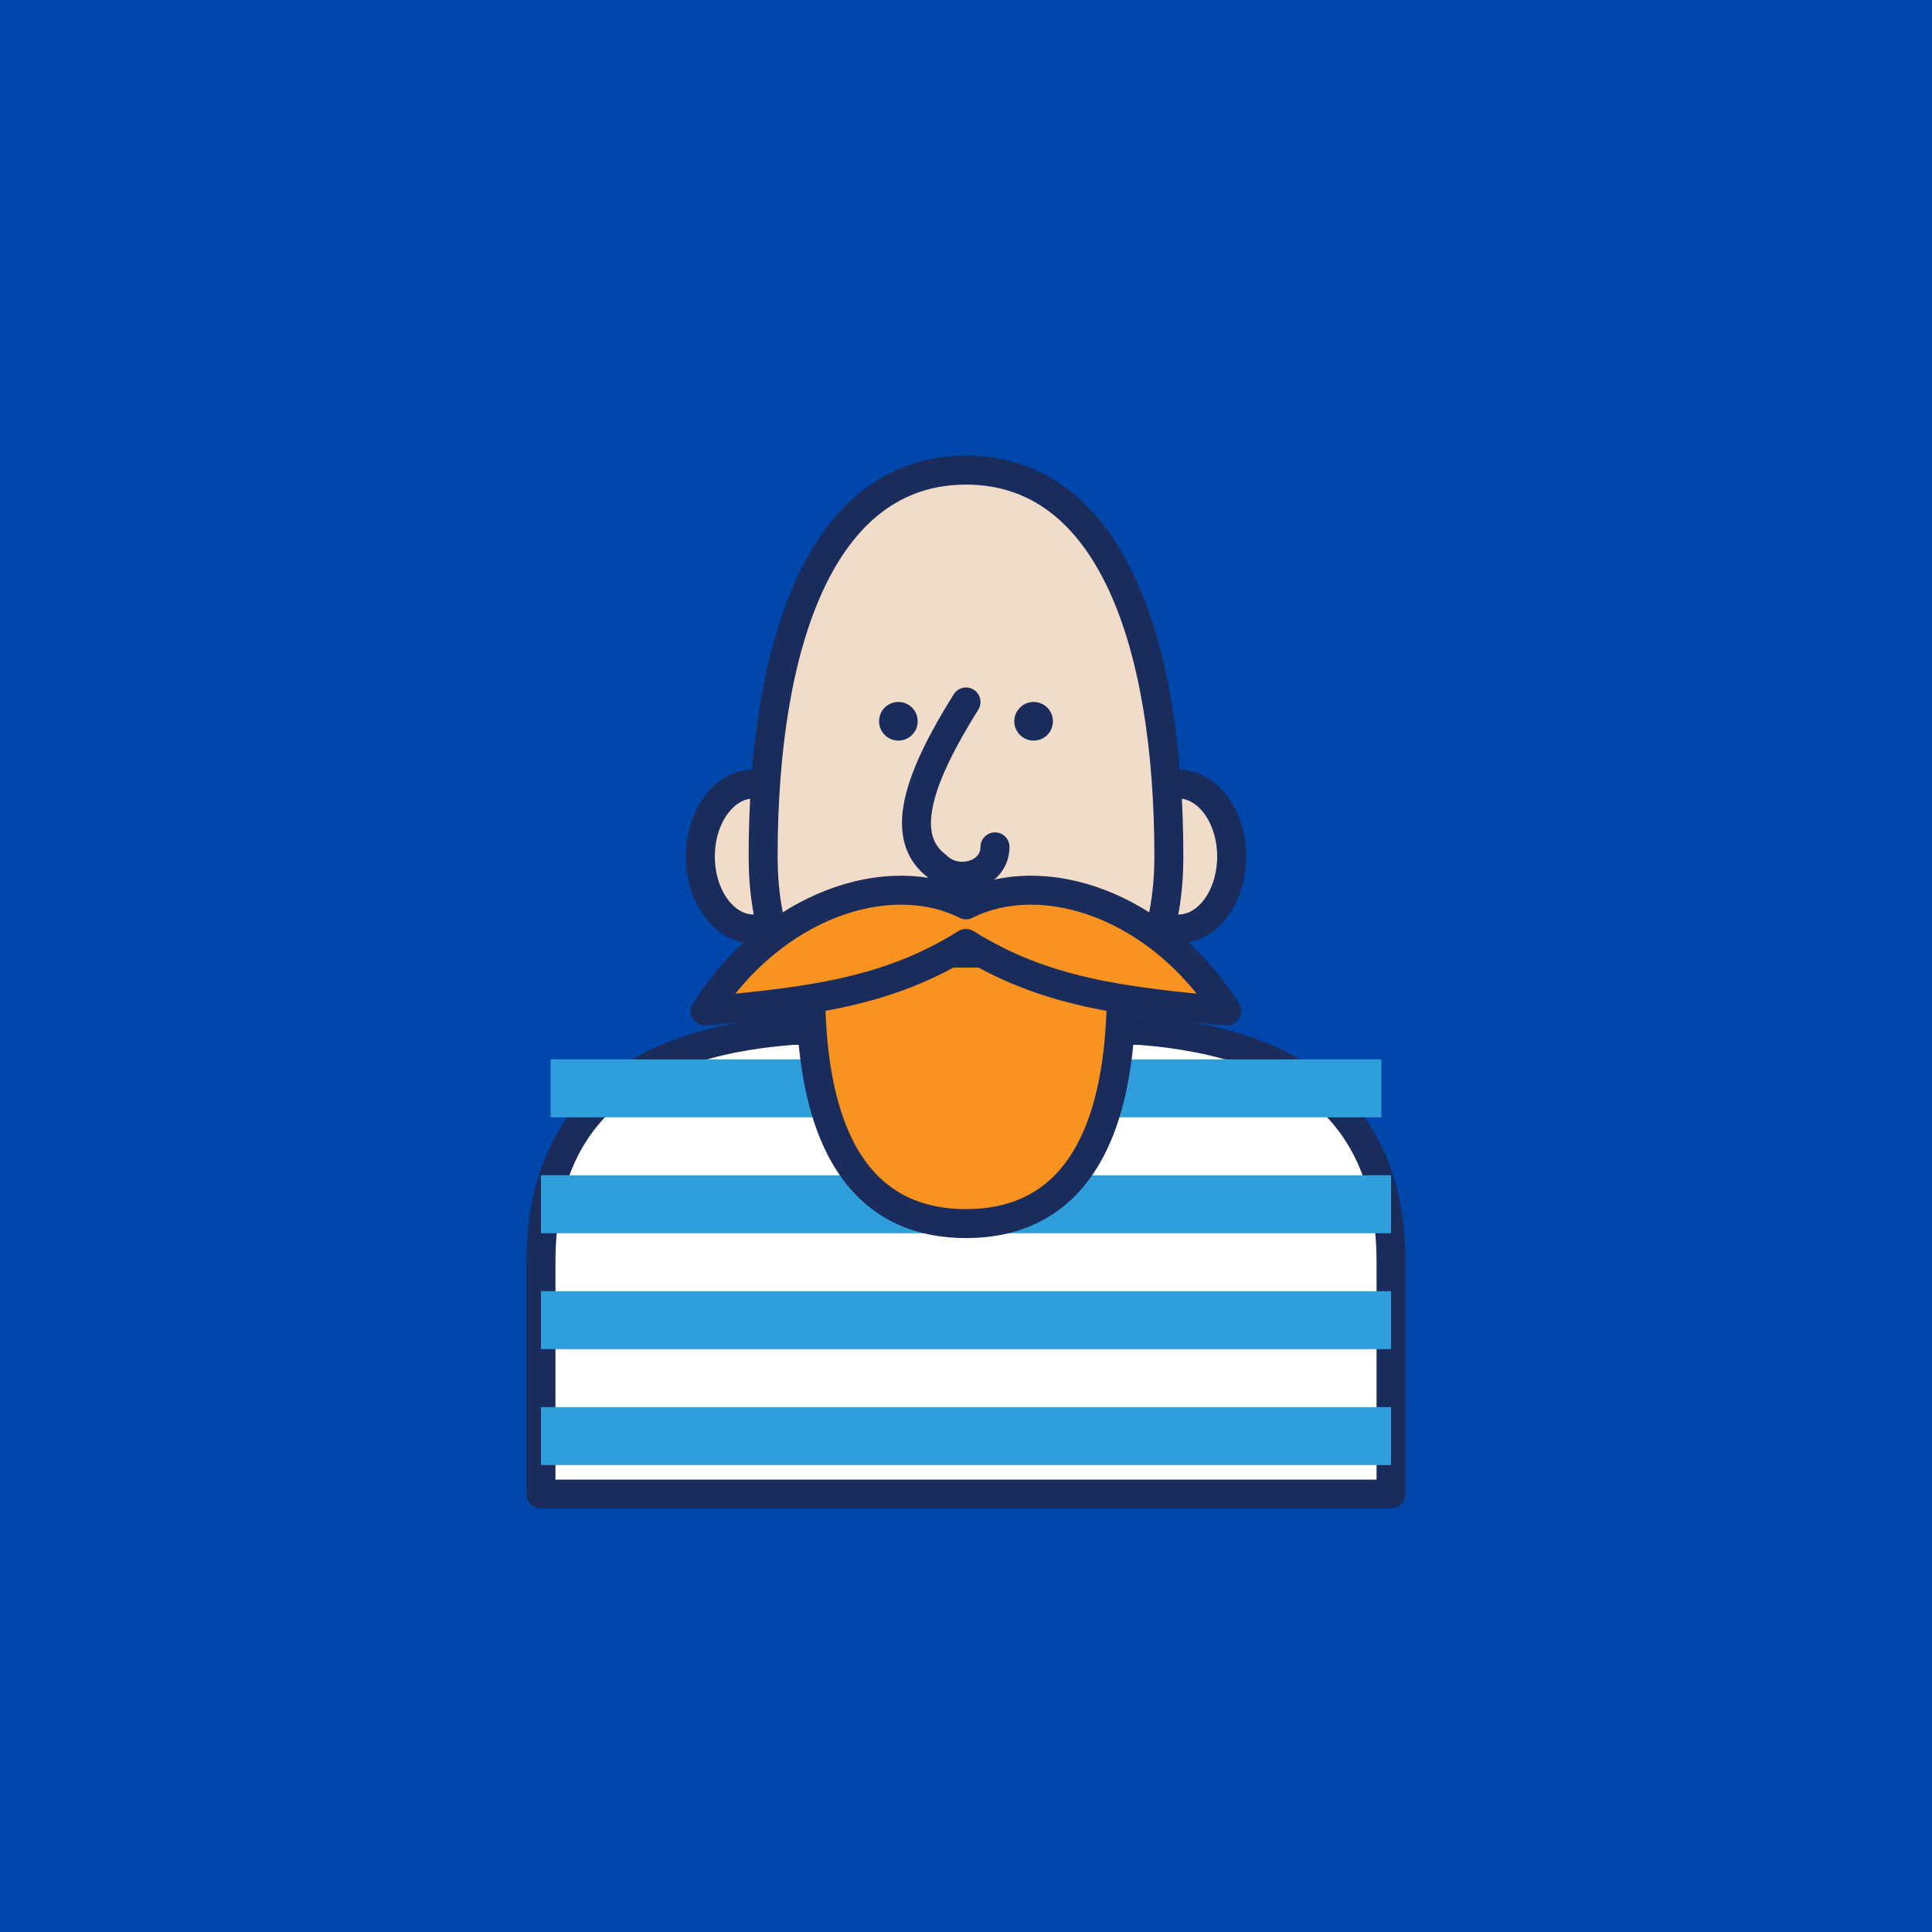
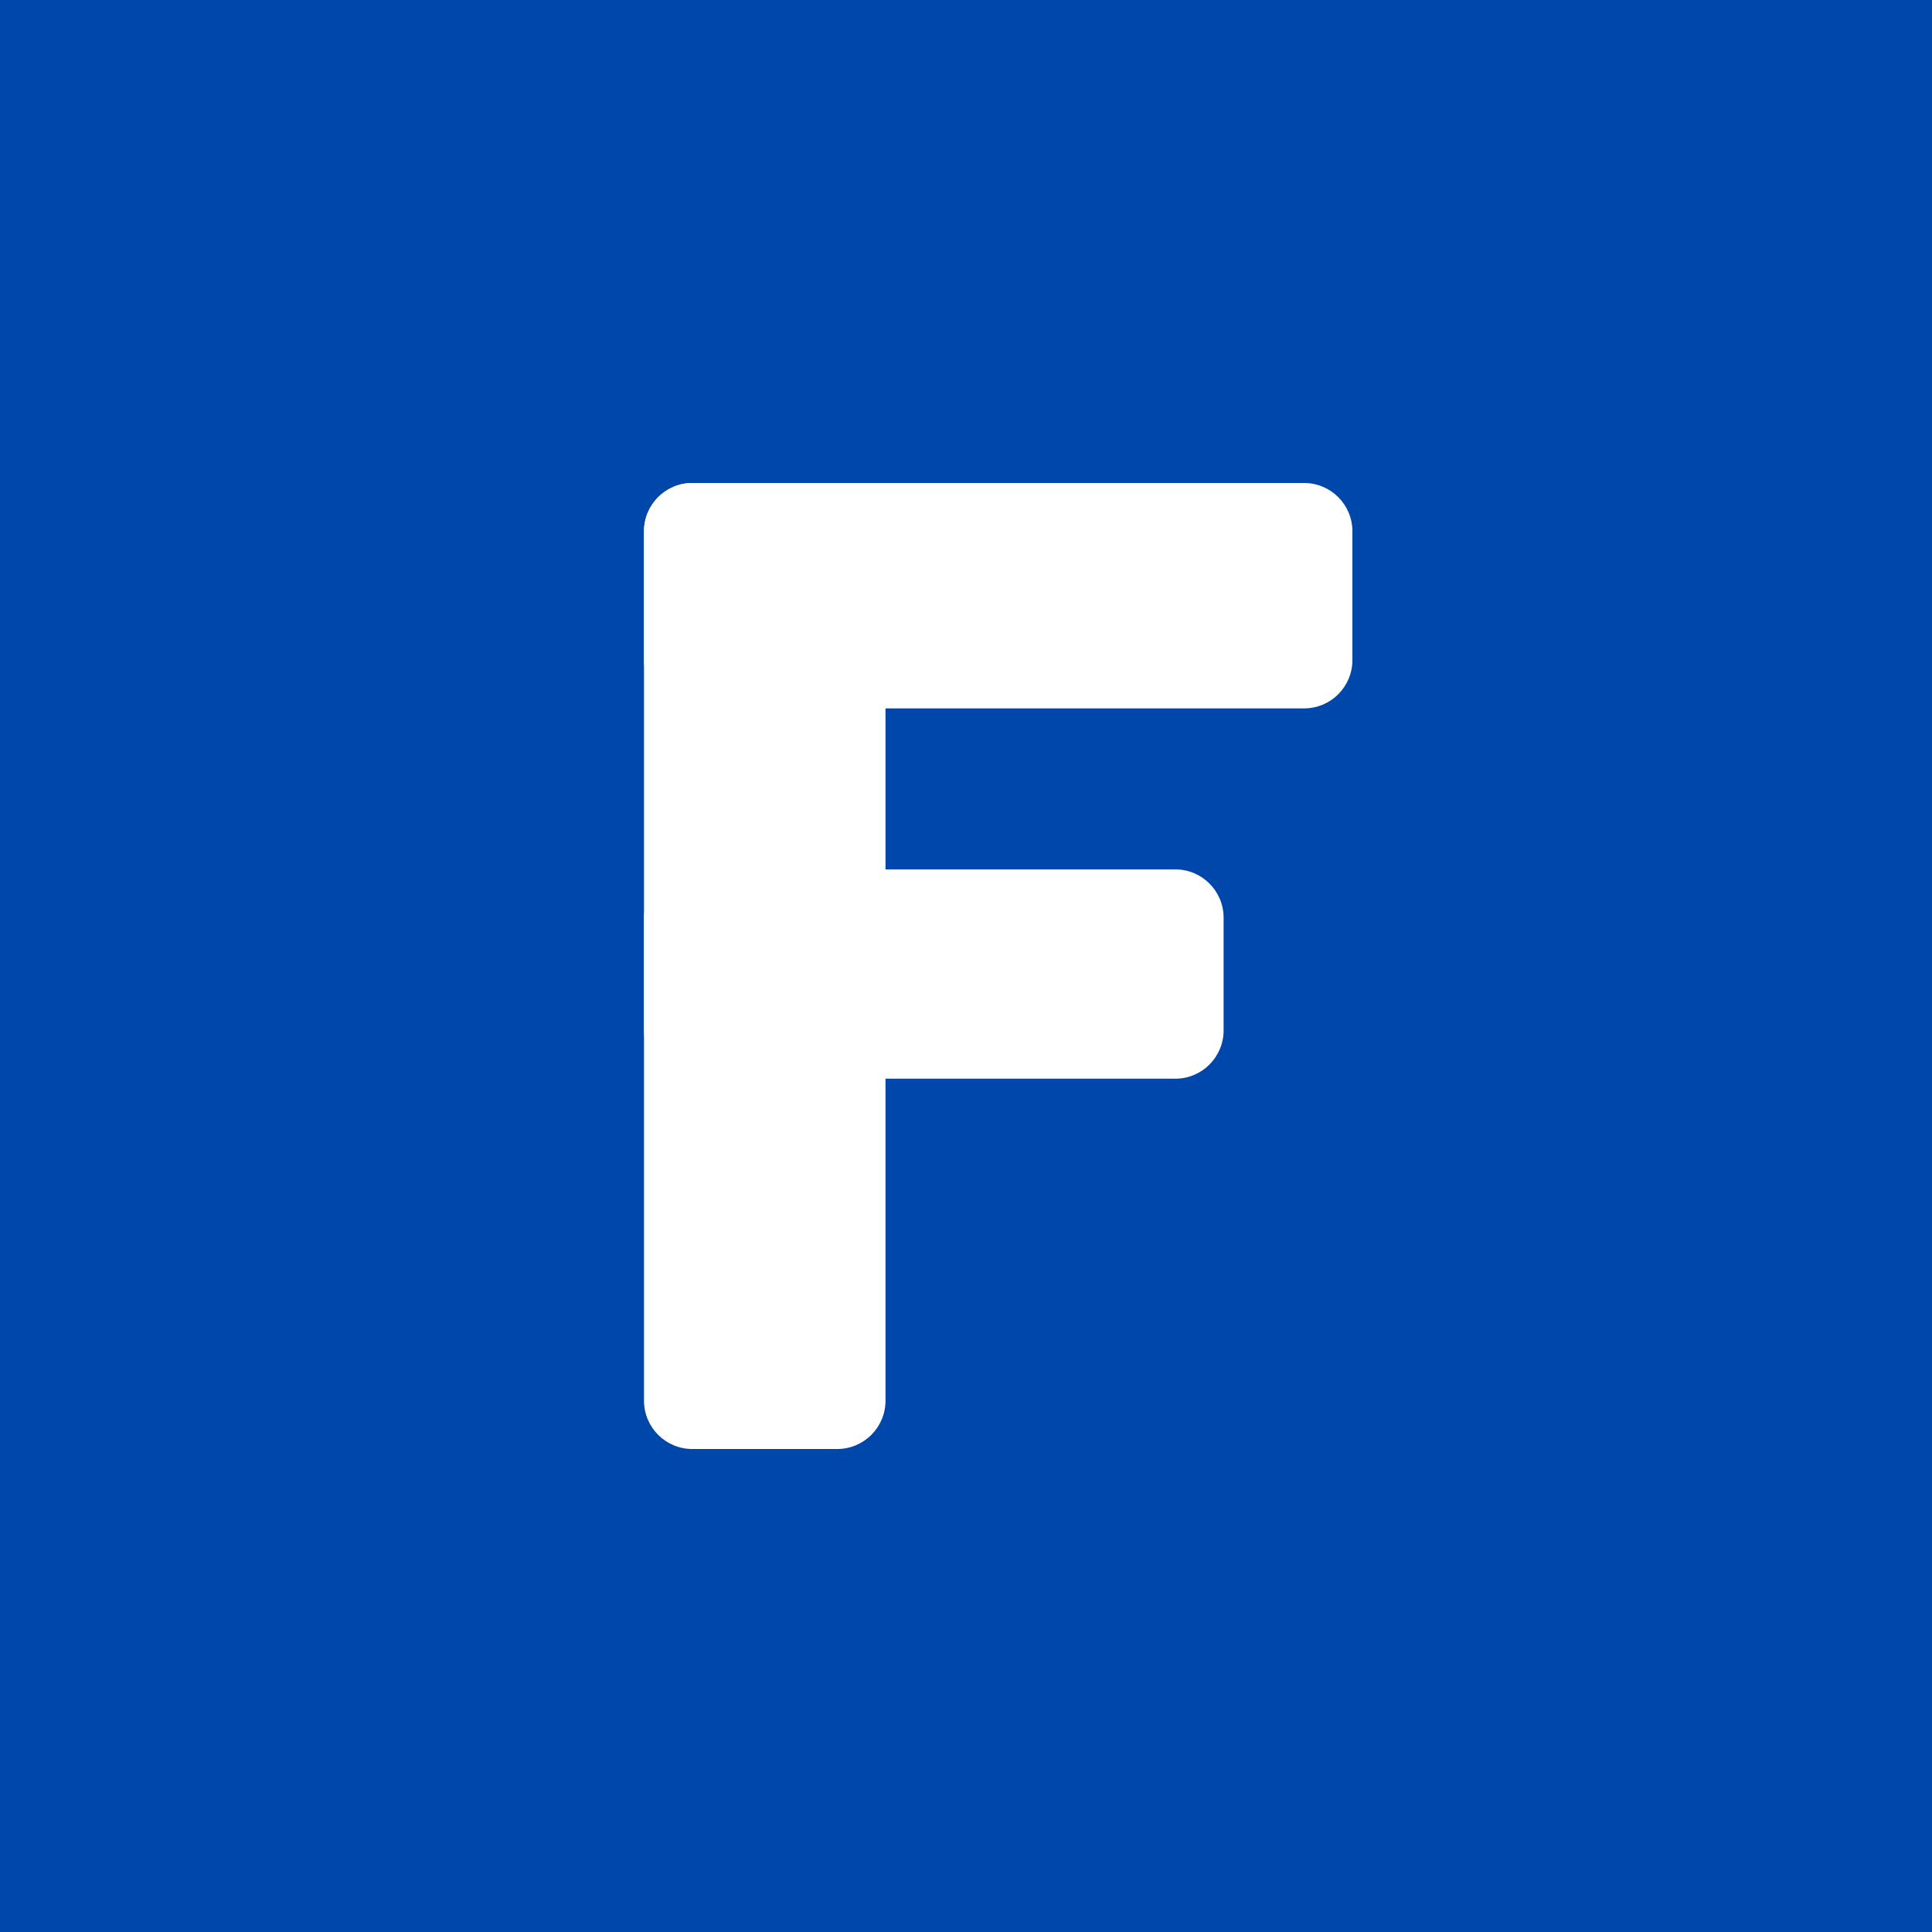
<svg xmlns="http://www.w3.org/2000/svg" viewBox="0 0 120 120">
  <rect width="120" height="120" fill="#0047ab" />
-   <g transform="translate(24 22) scale(0.6)" stroke="#1a2c5b" stroke-width="3" stroke-linejoin="round" stroke-linecap="round">
-     <path d="M16 118 V94 Q16 72 42 70 H78 Q104 72 104 94 V118 Z" fill="#ffffff" />
-     <path d="M17 76 H103 M16 88 H104 M16 100 H104 M16 112 H104" stroke="#2f9fdc" stroke-width="6" stroke-linecap="butt" />
-     <ellipse cx="38" cy="52" rx="5.5" ry="7.5" fill="#f0dcc8" />
-     <ellipse cx="82" cy="52" rx="5.5" ry="7.5" fill="#f0dcc8" />
-     <path d="M60 12 C45 12 39 30 39 52 C39 66 47 74 60 74 C73 74 81 66 81 52 C81 30 75 12 60 12 Z" fill="#f0dcc8" />
-     <circle cx="53" cy="38" r="2" fill="#1a2c5b" stroke="none" />
-     <circle cx="67" cy="38" r="2" fill="#1a2c5b" stroke="none" />
-     <path d="M60 36 C55 44 53 50 57 53 C59 55 63 54 63 51" fill="none" />
-     <path d="M44 62 C43 84 51 90 60 90 C69 90 77 84 76 62 Z" fill="#f7931e" />
-     <path d="M60 57 C52 53 40 57 33 68 C44 67 52 66 60 61 C68 66 76 67 87 68 C80 57 68 53 60 57 Z" fill="#f7931e" />
+   <g fill="#ffffff">
+     <rect x="40" y="30" width="15" height="60" rx="3" />
+     <rect x="40" y="30" width="44" height="14" rx="3" />
+     <rect x="40" y="54" width="36" height="13" rx="3" />
  </g>
</svg>
